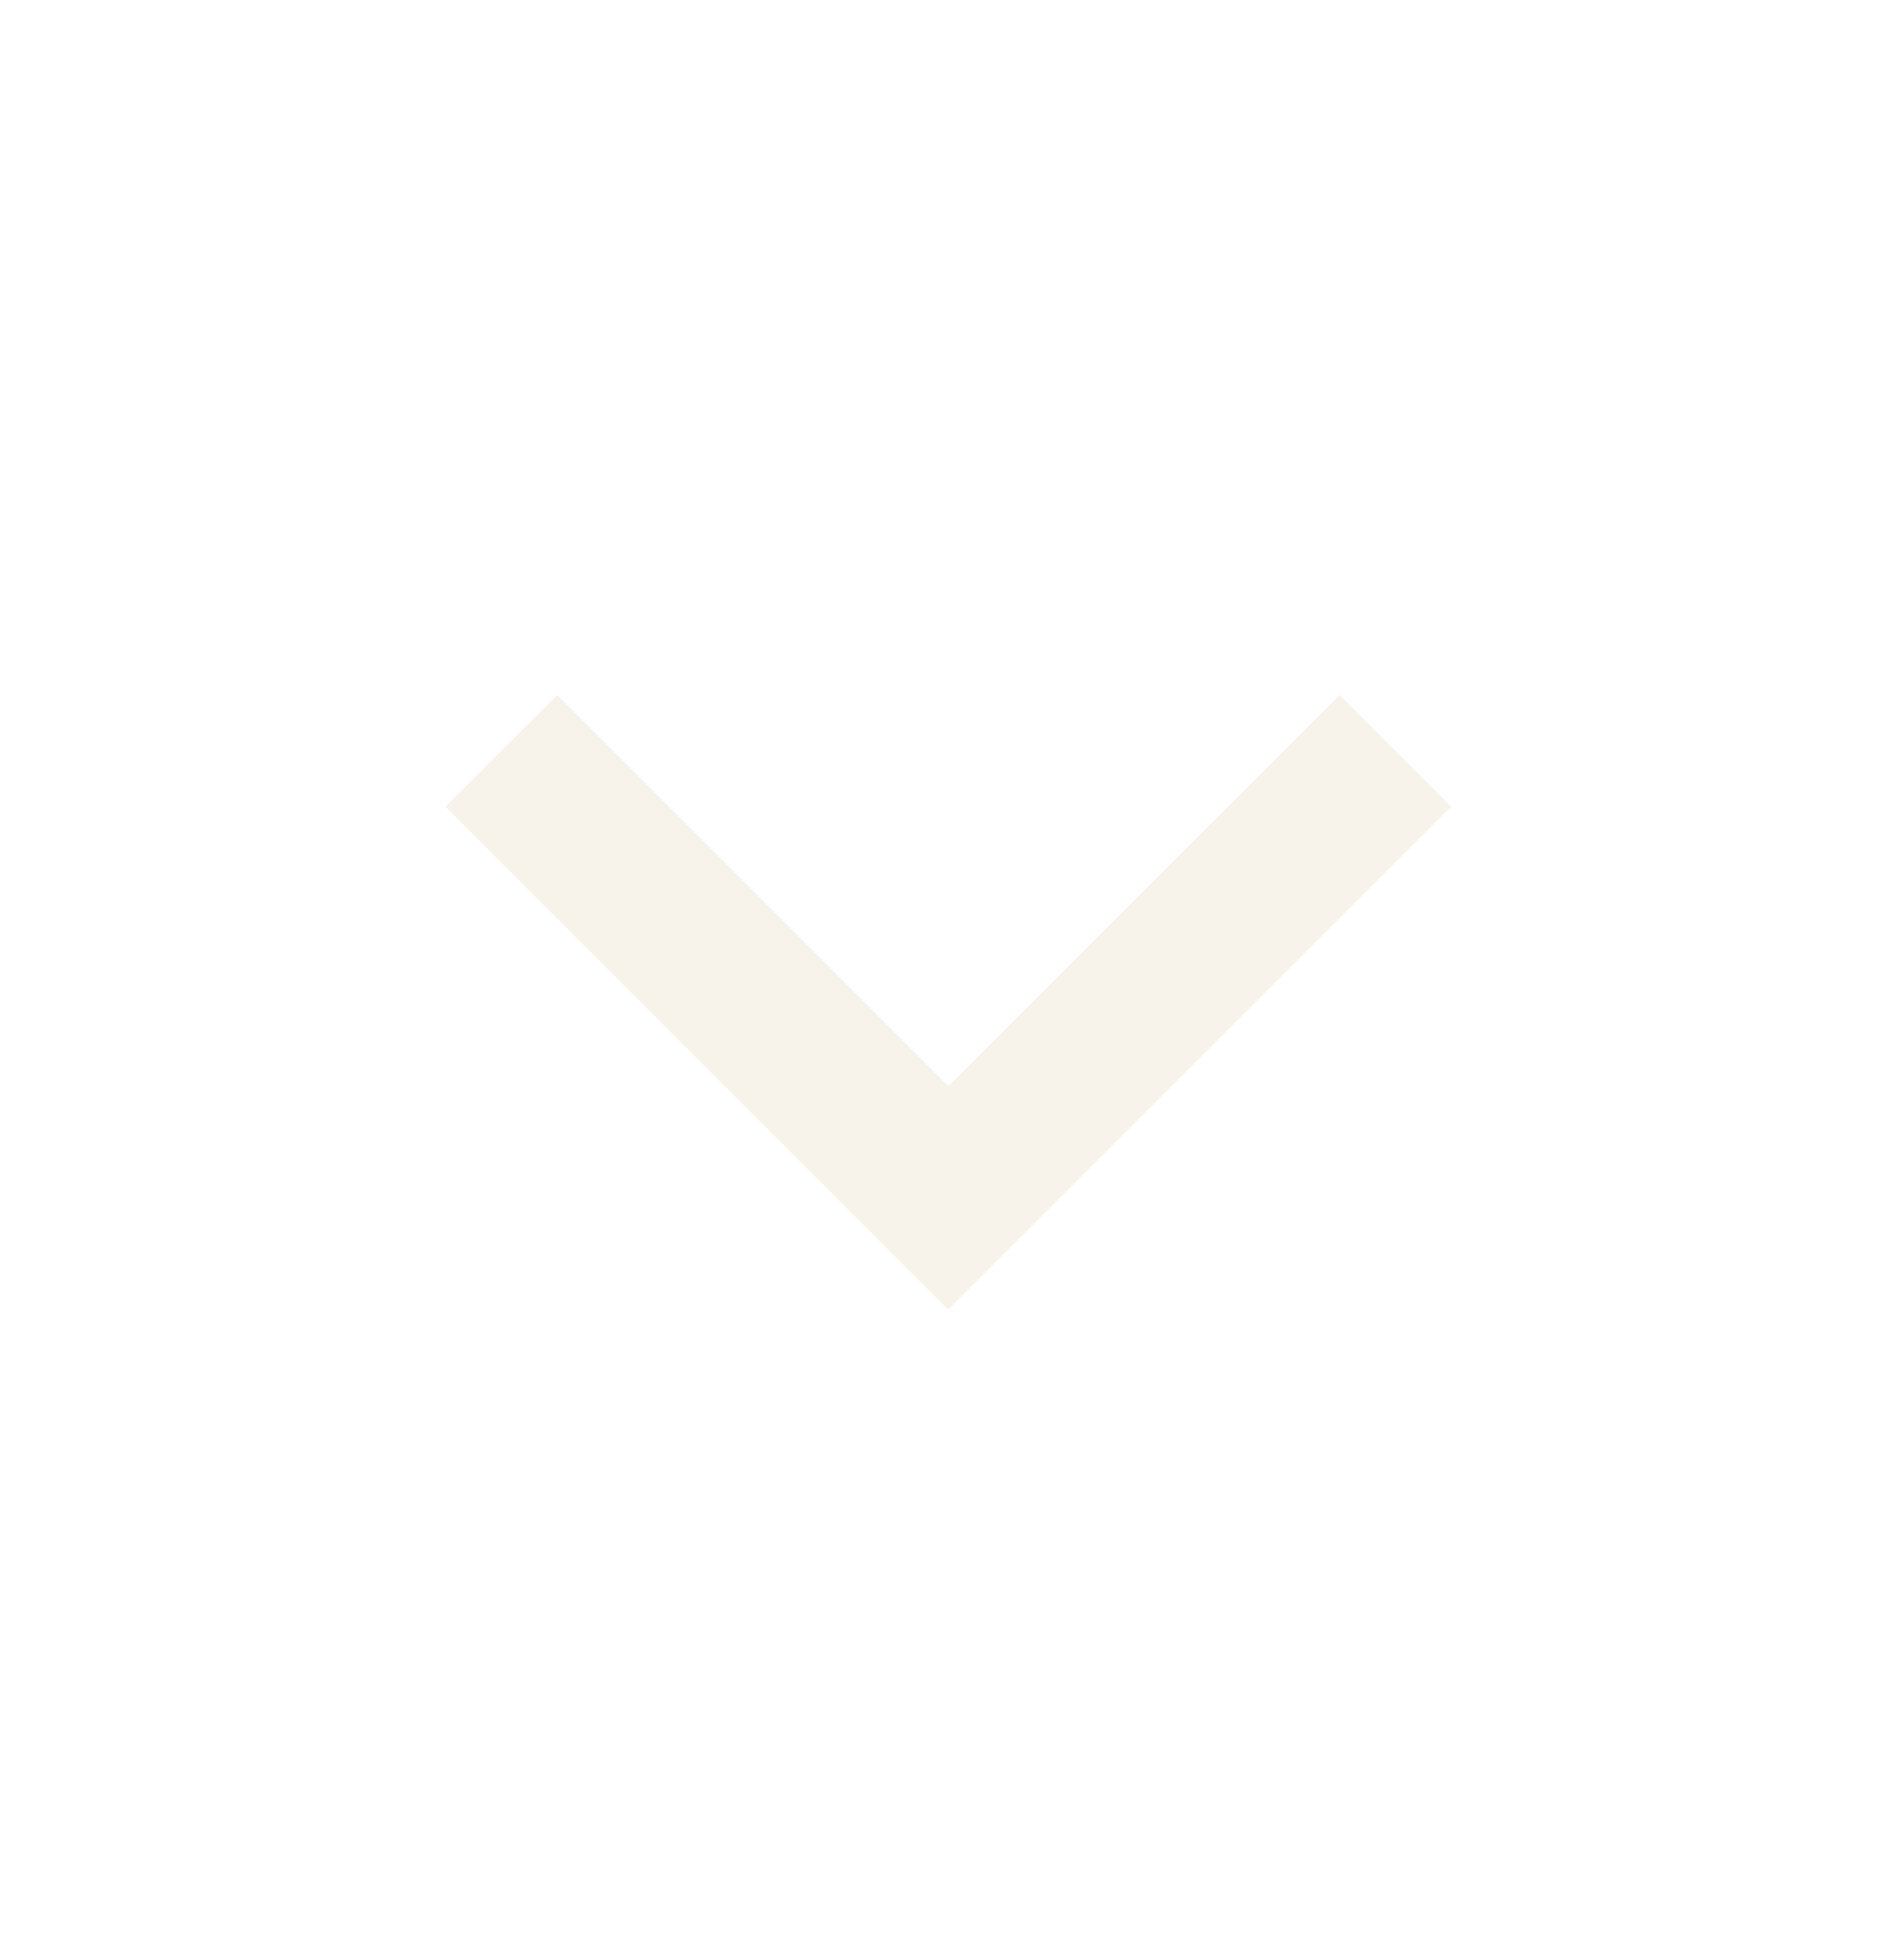
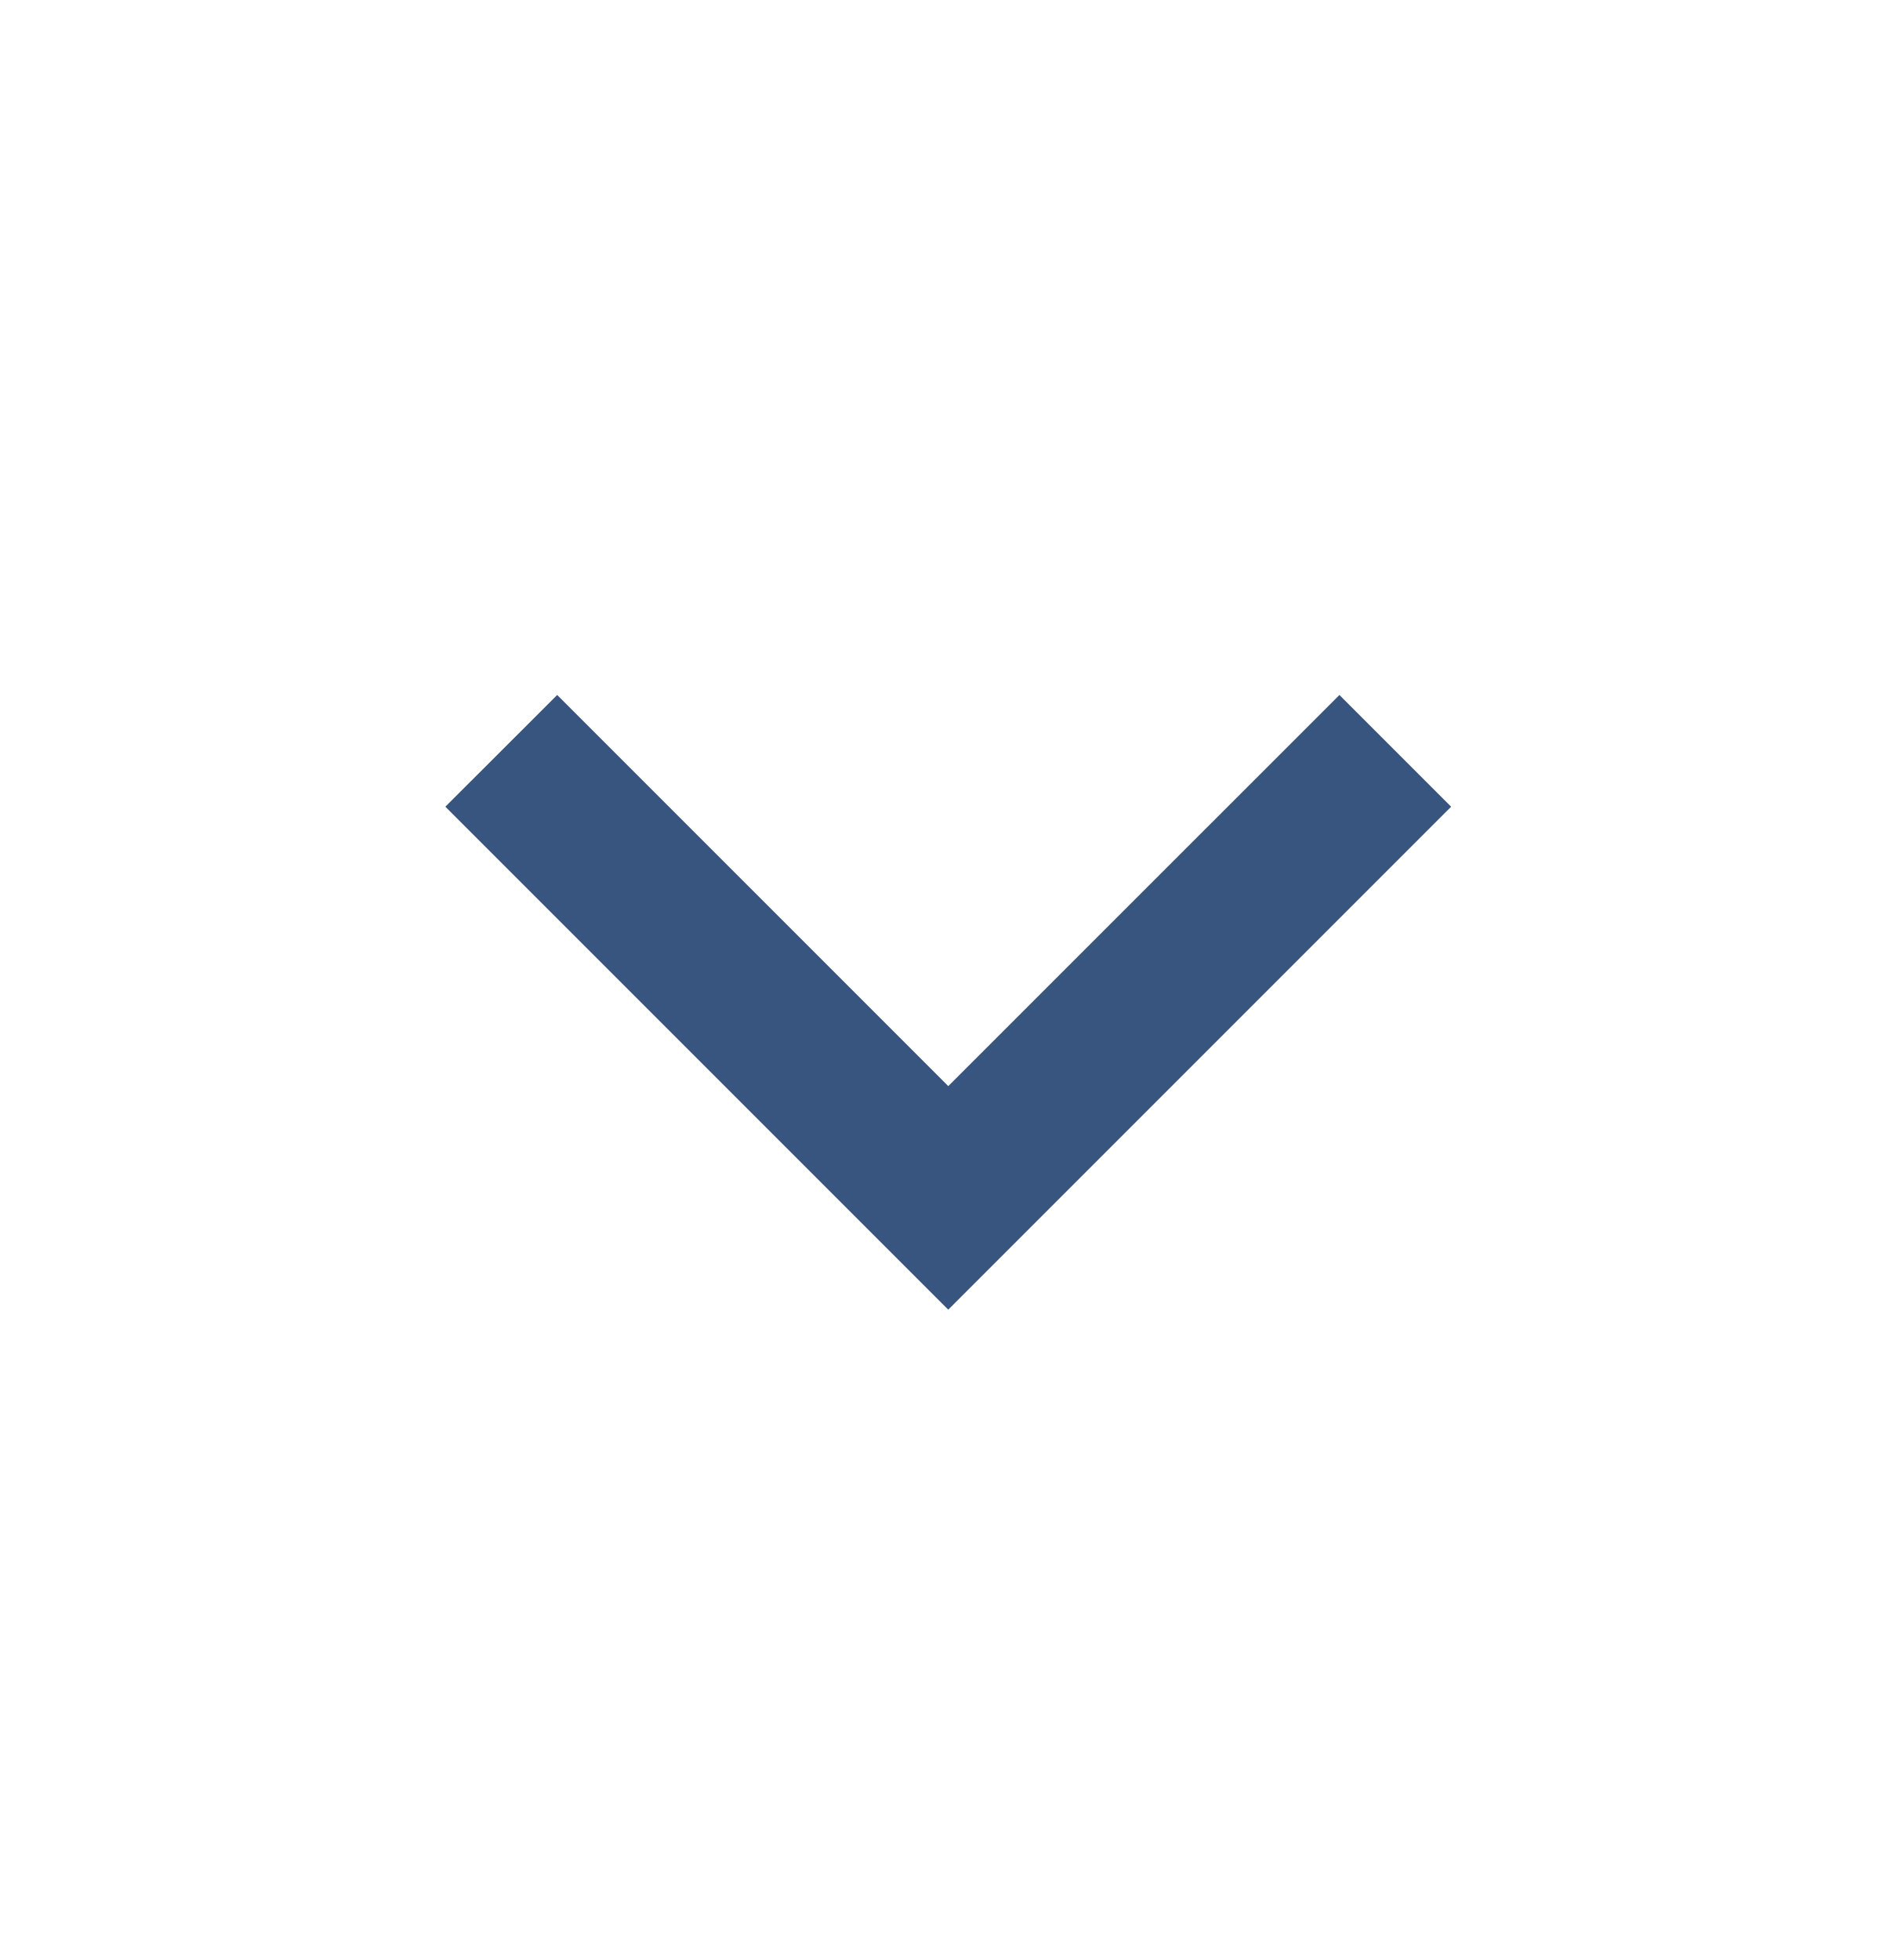
<svg xmlns="http://www.w3.org/2000/svg" width="30" height="31" viewBox="0 0 30 31" fill="none">
-   <path d="M15 17.179L21.188 10.992L22.955 12.759L15 20.714L7.045 12.759L8.814 10.992L15.001 17.179L15 17.179Z" fill="#F8F3EA" />
+   <path d="M15 17.179L21.188 10.992L22.955 12.759L15 20.714L7.045 12.759L8.814 10.992L15.001 17.179L15 17.179Z" fill="#37557F" />
</svg>
